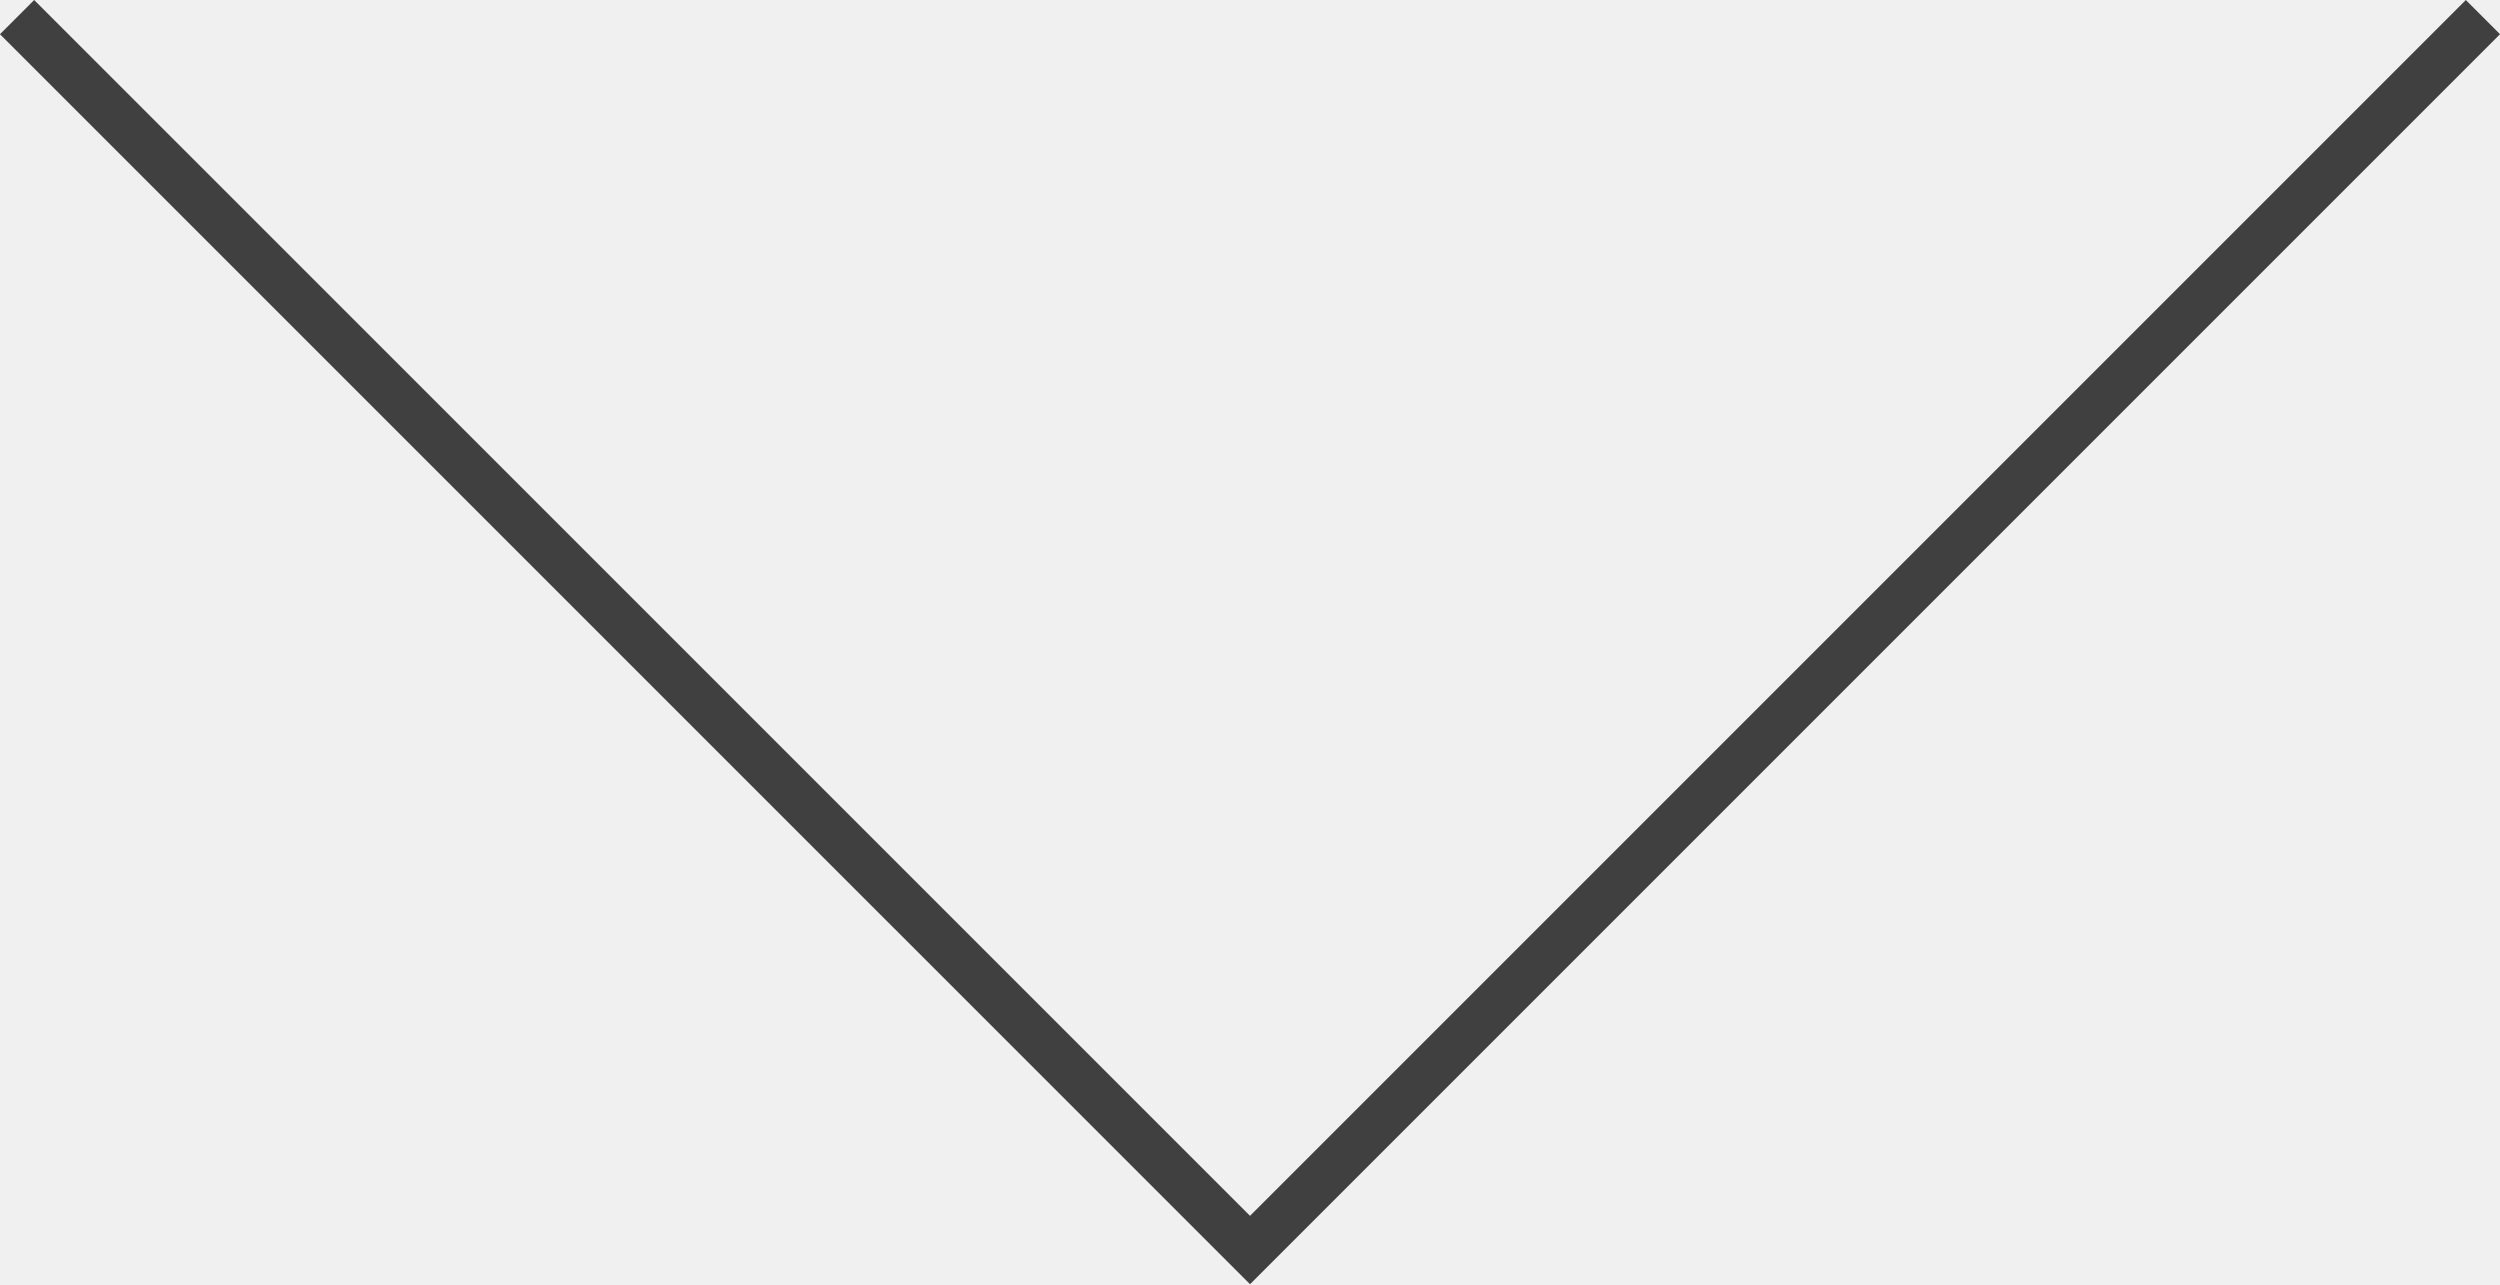
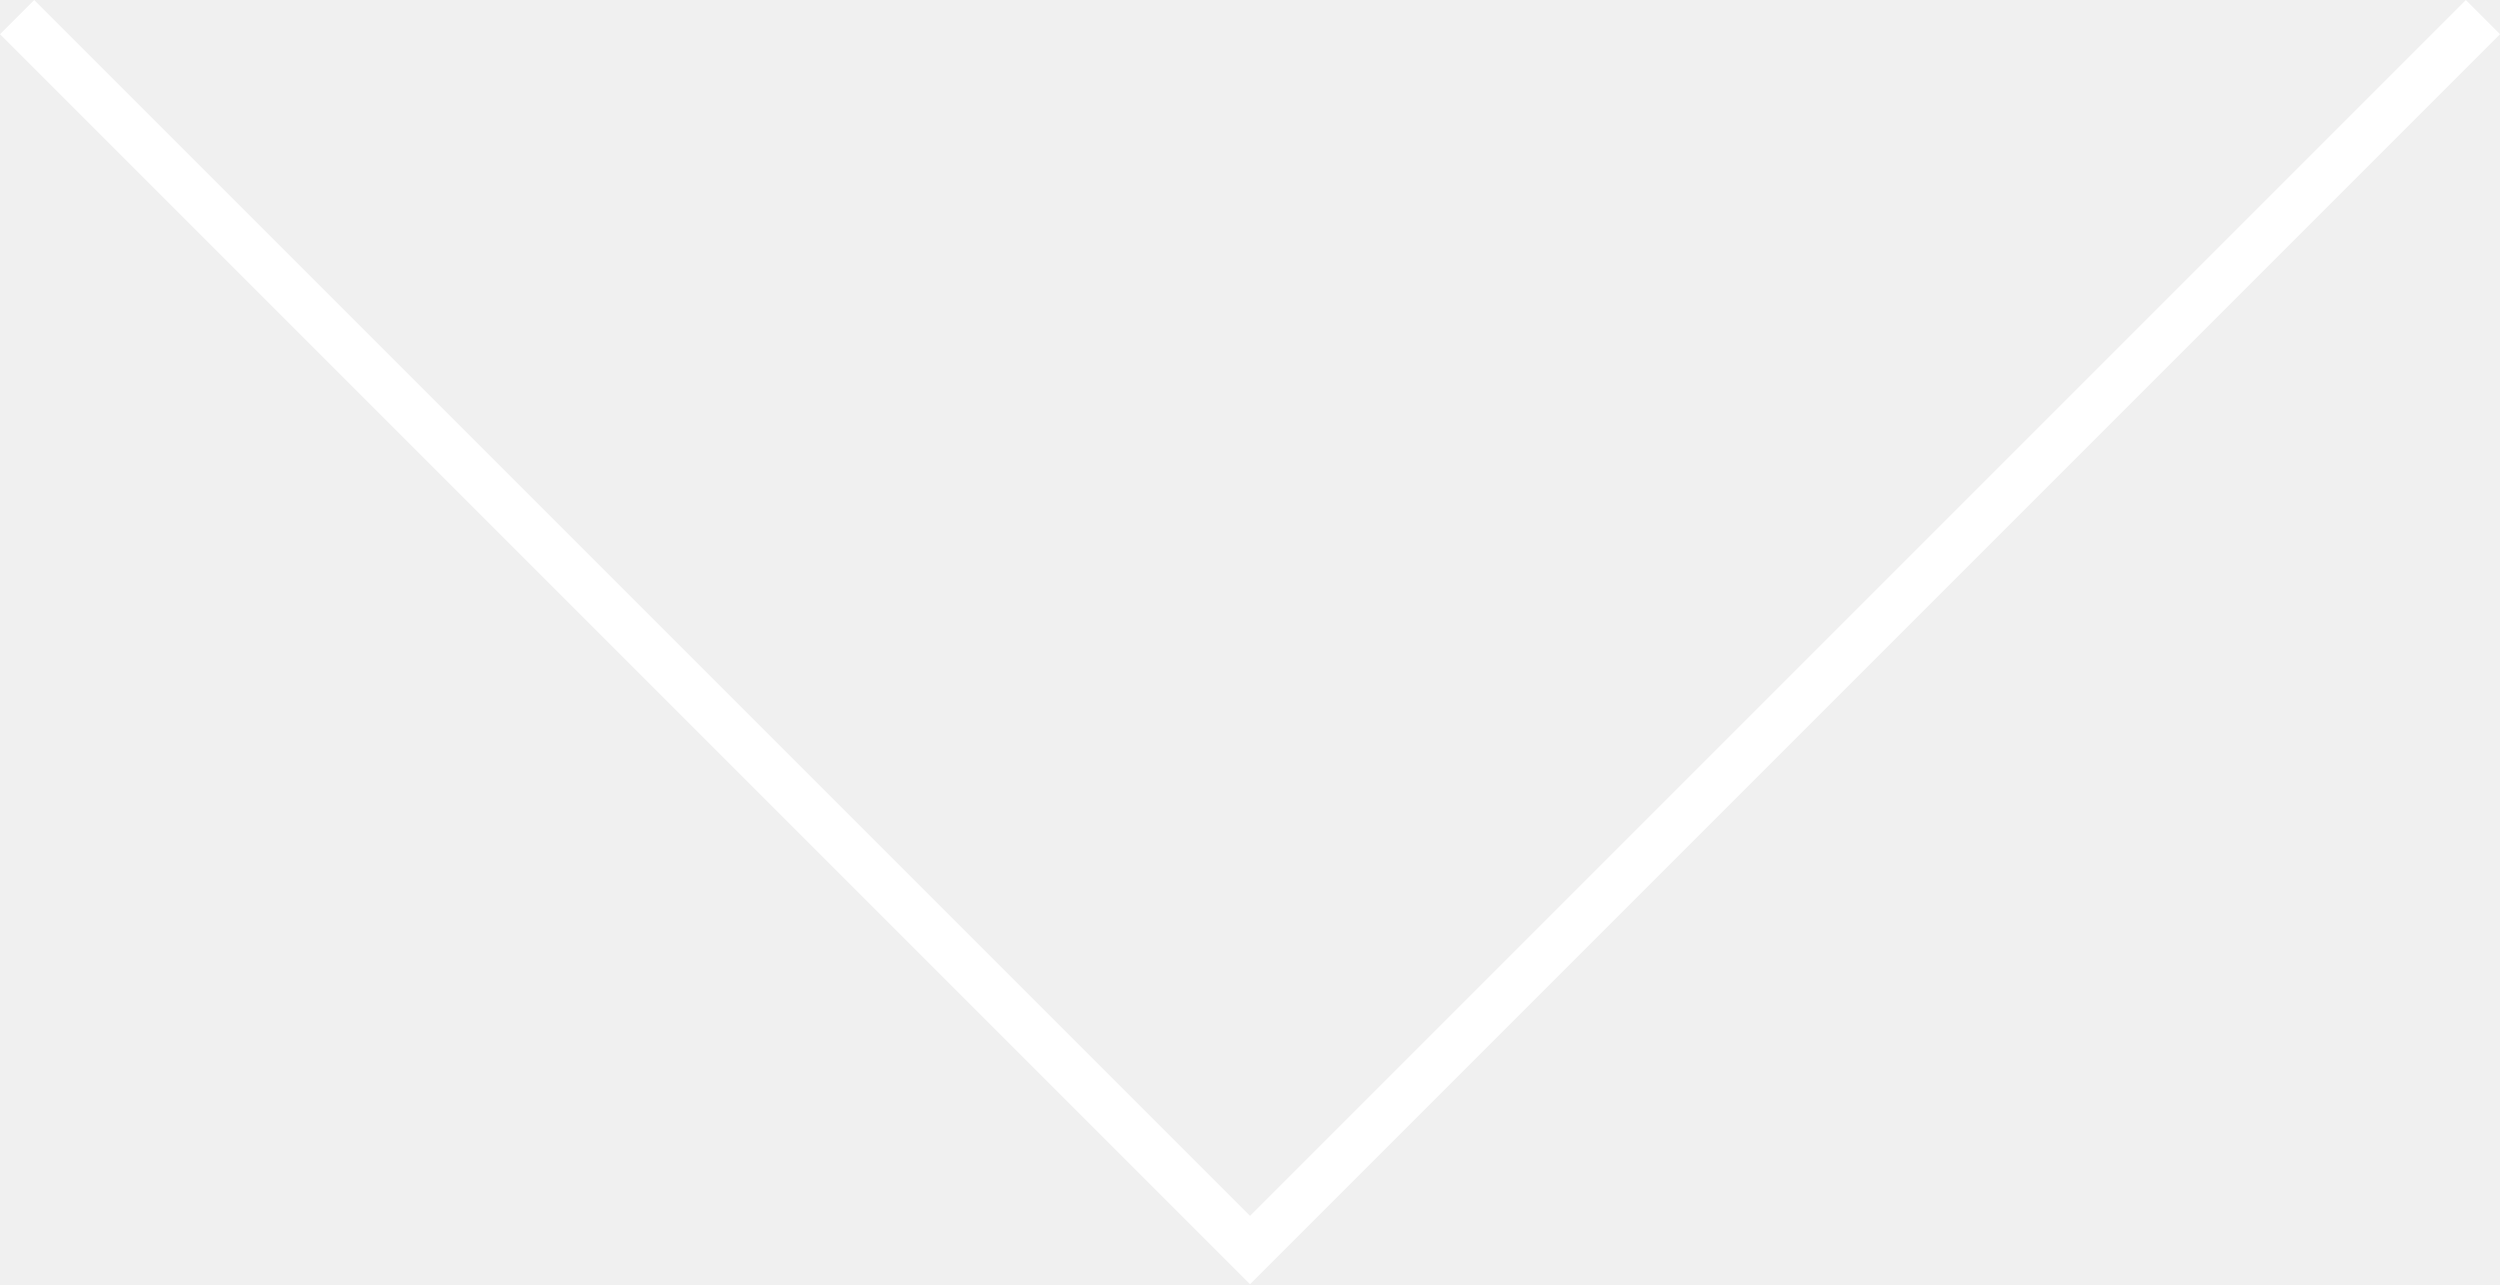
- <svg xmlns="http://www.w3.org/2000/svg" version="1.1" id="Layer_1" x="0px" y="0px" width="51.707px" height="26.561px" viewBox="0 0 51.707 26.561" enable-background="new 0 0 51.707 26.561" xml:space="preserve">
-   <path fill="none" stroke="#404040" stroke-miterlimit="10" d="M51.354,0.354l-25.5,25.5L0.353,0.354" />
+ <svg xmlns="http://www.w3.org/2000/svg" width="51.707" height="26.561" viewBox="0 0 51.707 26.561">
+   <path stroke="#ffffff" stroke-miterlimit="10" d="M51.354.354l-25.5 25.5L.354.354" fill="none" />
</svg>
